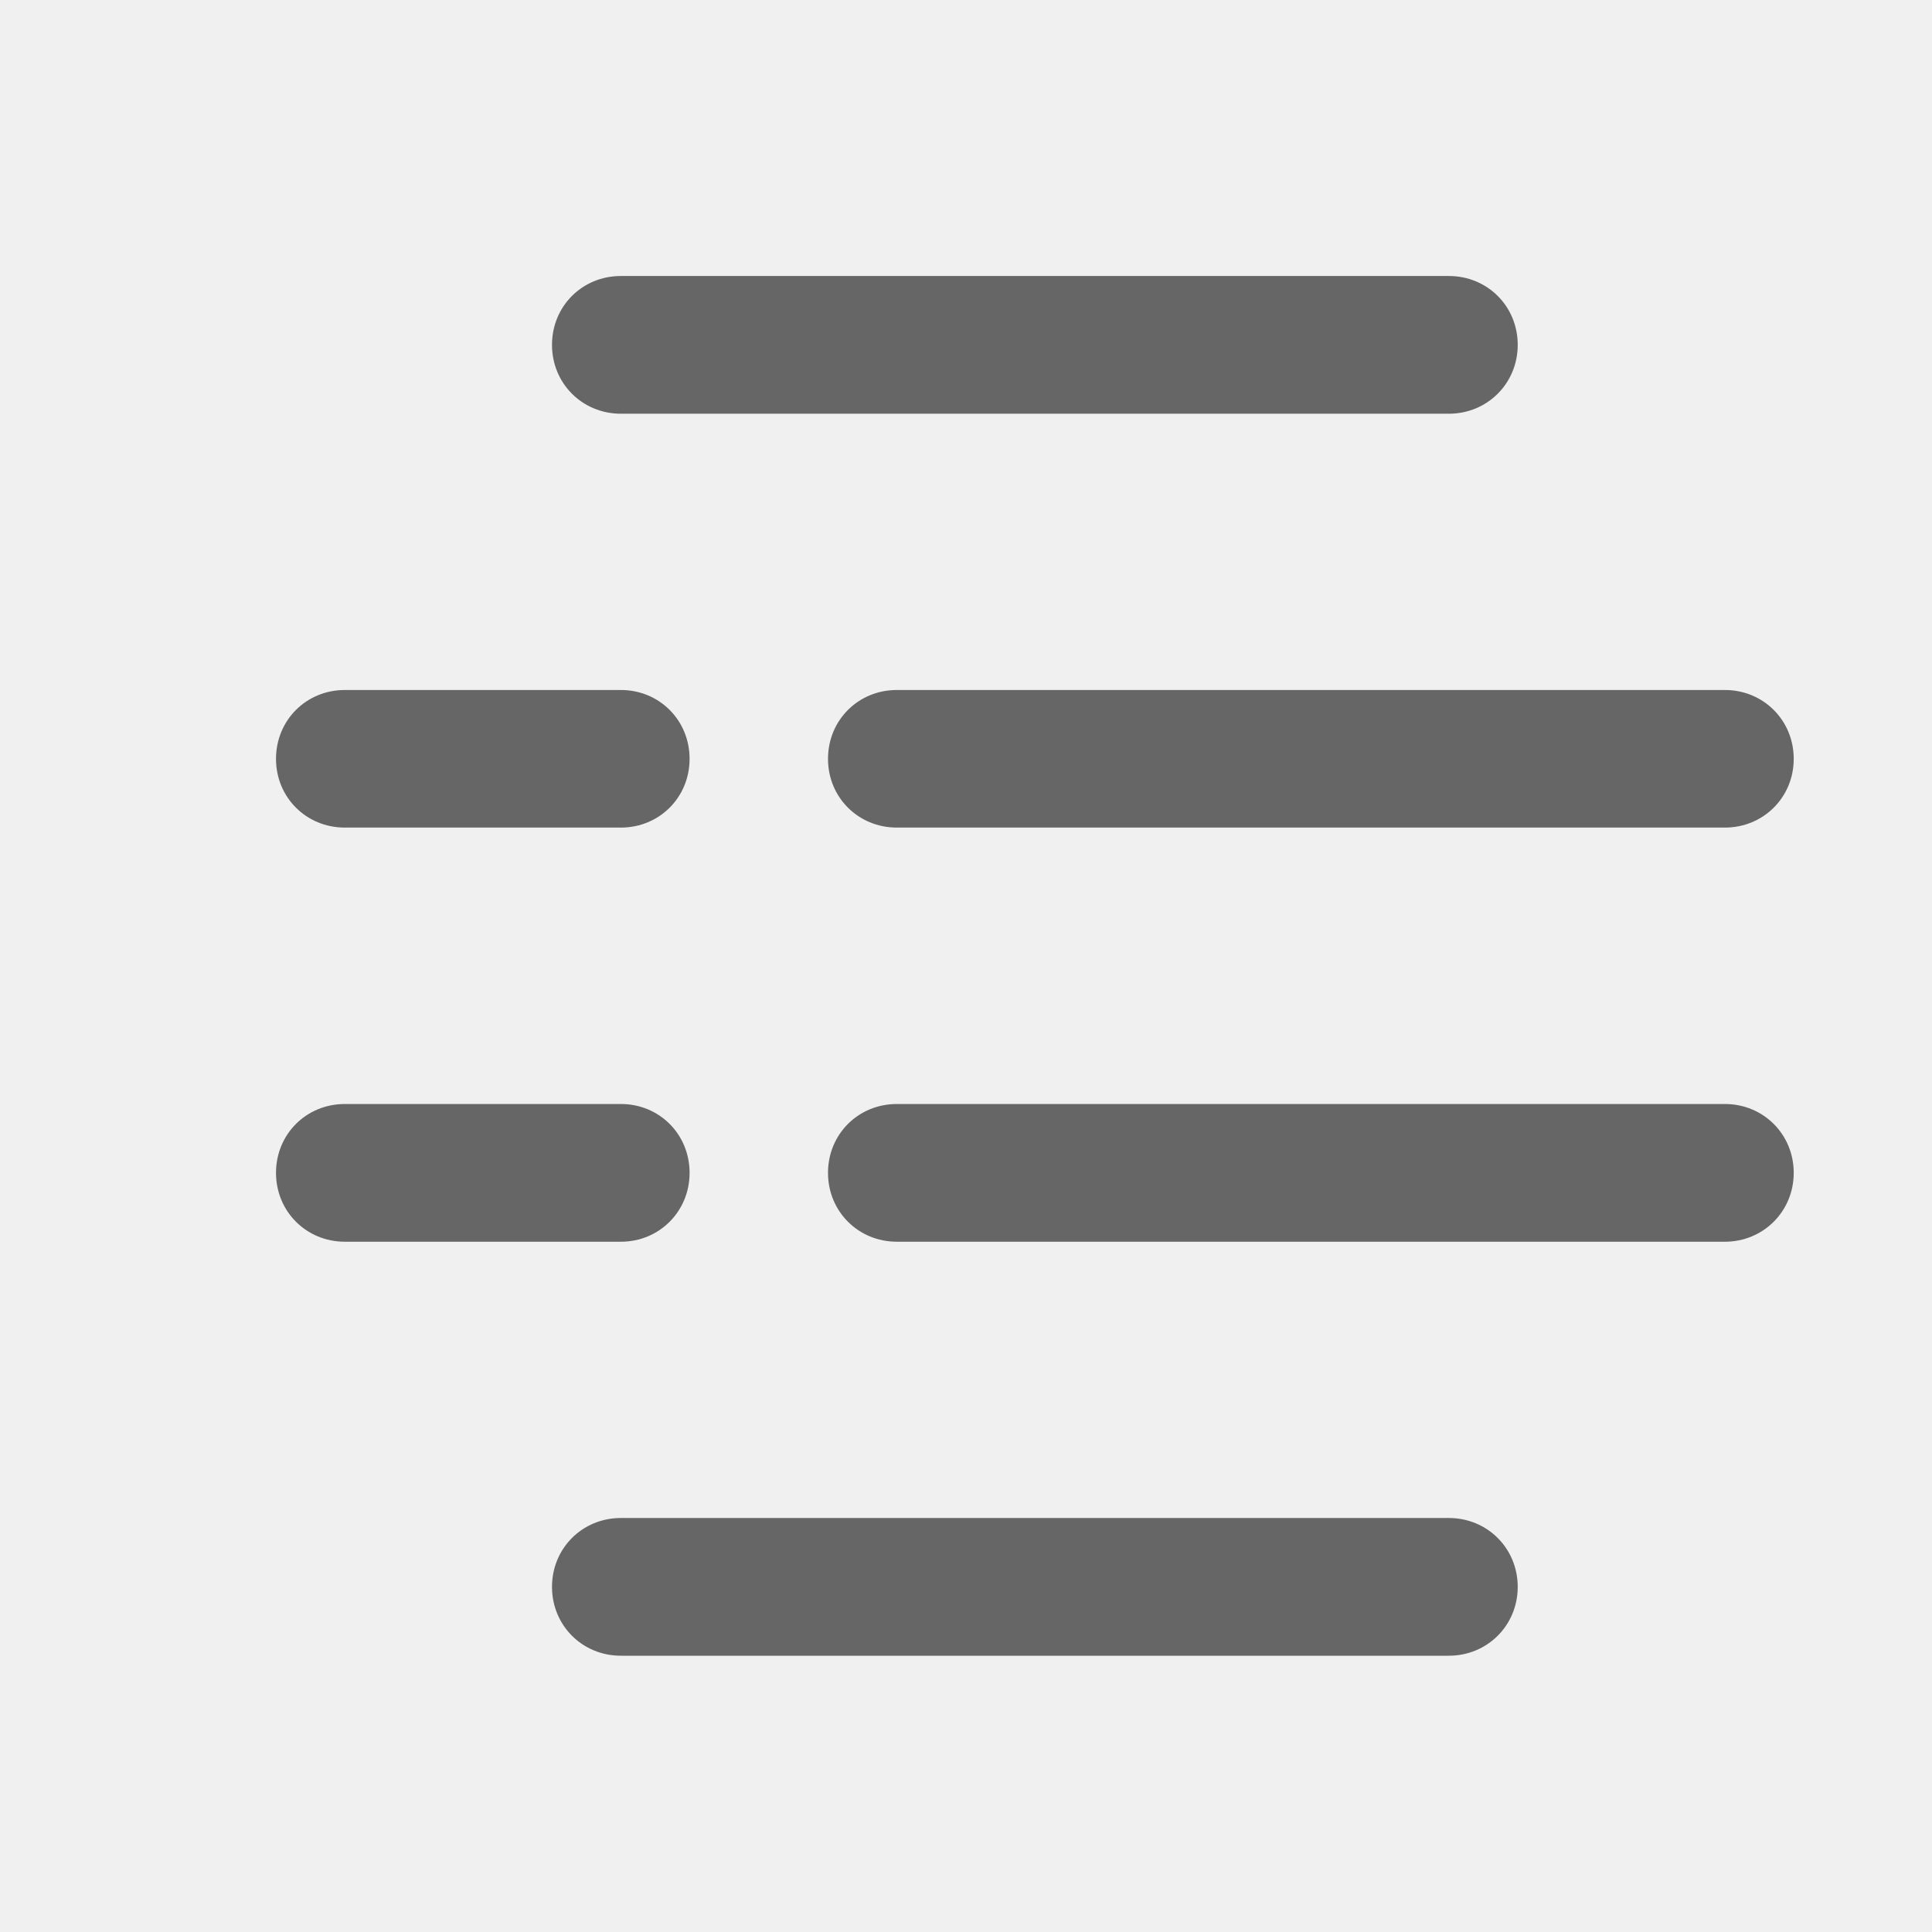
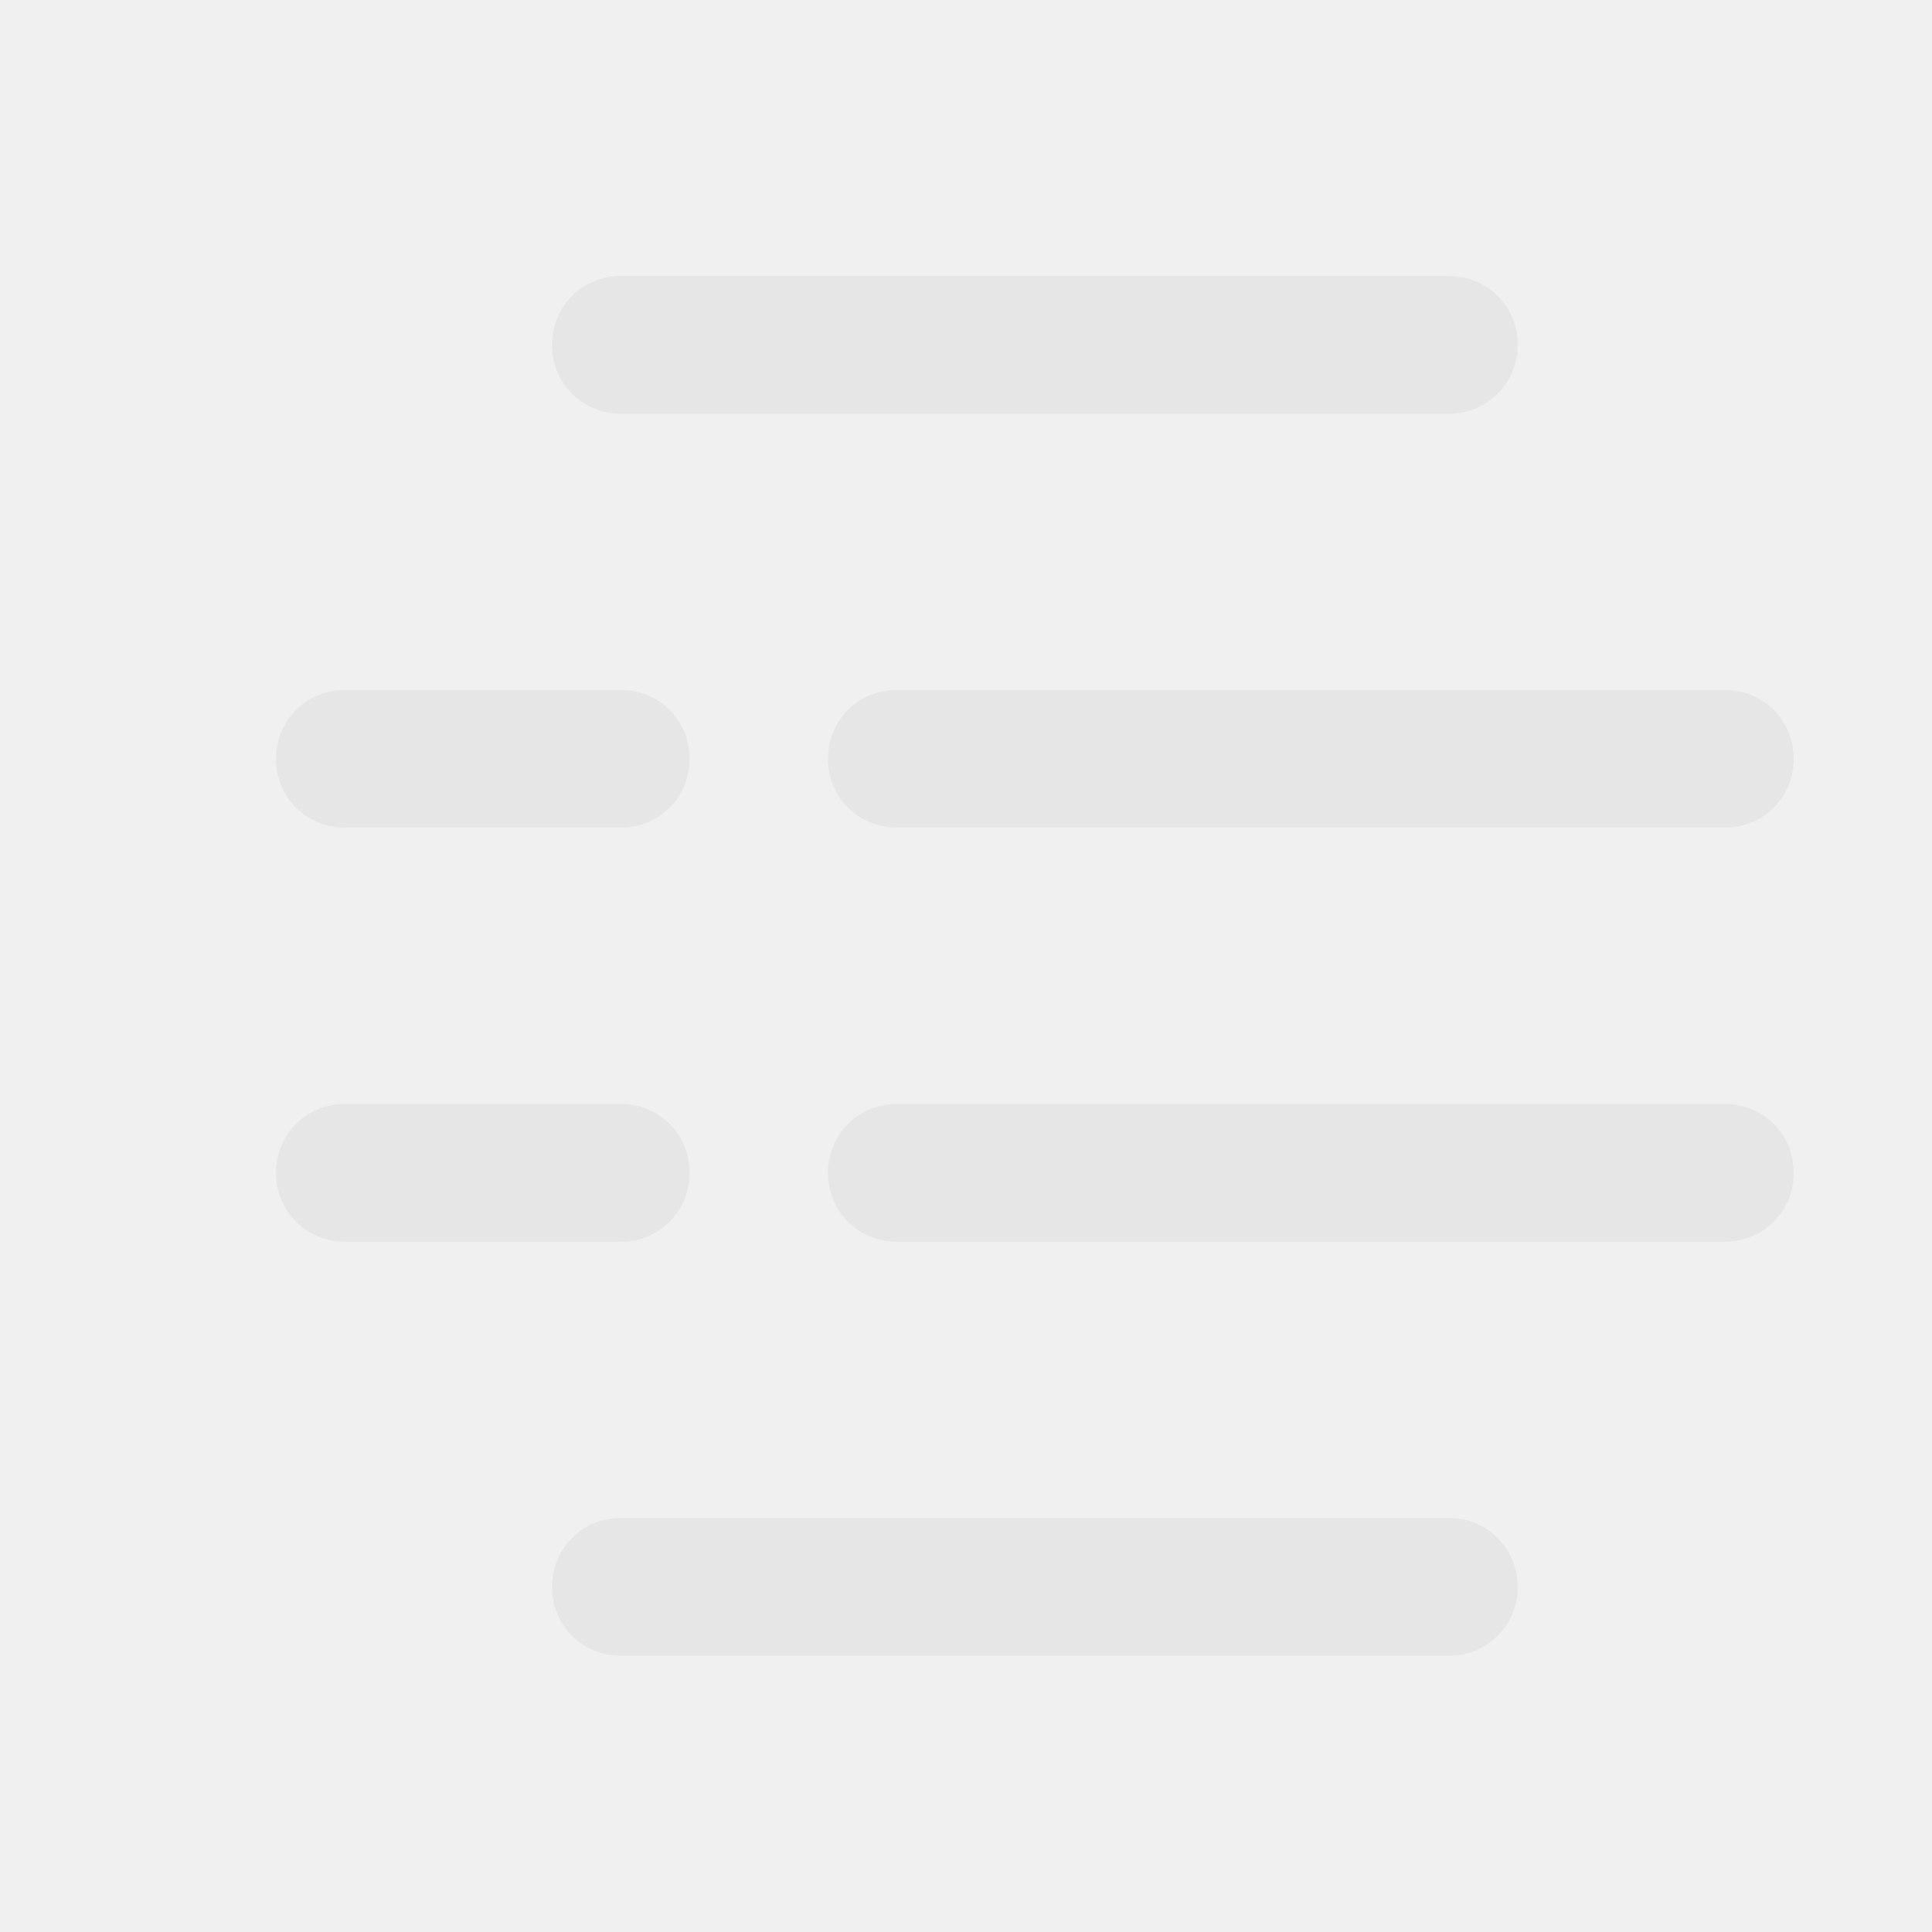
<svg xmlns="http://www.w3.org/2000/svg" width="14" height="14" viewBox="0 0 14 14" fill="none">
  <g clip-path="url(#clip0_4008_35)">
-     <path fill-rule="evenodd" clip-rule="evenodd" d="M4.499 2.998H10.499C10.778 2.998 10.998 2.778 10.998 2.499C10.998 2.219 10.778 2 10.499 2H4.499C4.219 2 4 2.219 4 2.499C4 2.778 4.219 2.998 4.499 2.998ZM2 5.499C2 5.219 2.219 5 2.499 5H4.499C4.778 5 4.997 5.219 4.997 5.499C4.997 5.778 4.778 5.997 4.499 5.997H2.499C2.219 5.997 2 5.778 2 5.499ZM12.499 5.997H6.499C6.219 5.997 6 5.778 6 5.499C6 5.219 6.219 5 6.499 5H12.499C12.778 5 12.998 5.219 12.998 5.499C12.998 5.778 12.778 5.997 12.499 5.997ZM2 8.499C2 8.219 2.219 8 2.499 8H4.499C4.778 8 4.997 8.219 4.997 8.499C4.997 8.778 4.778 8.998 4.499 8.998H2.499C2.219 8.998 2 8.778 2 8.499ZM6.499 8.998H12.499C12.778 8.998 12.998 8.778 12.998 8.499C12.998 8.219 12.778 8 12.499 8H6.499C6.219 8 6 8.219 6 8.499C6 8.778 6.219 8.998 6.499 8.998ZM10.499 11.998H4.499C4.219 11.998 4 11.778 4 11.499C4 11.22 4.219 11 4.499 11H10.499C10.778 11 10.998 11.22 10.998 11.499C10.998 11.778 10.778 11.998 10.499 11.998Z" fill="#666666" />
+     <path fill-rule="evenodd" clip-rule="evenodd" d="M4.499 2.998H10.499C10.778 2.998 10.998 2.778 10.998 2.499C10.998 2.219 10.778 2 10.499 2H4.499C4.219 2 4 2.219 4 2.499C4 2.778 4.219 2.998 4.499 2.998ZM2 5.499C2 5.219 2.219 5 2.499 5H4.499C4.778 5 4.997 5.219 4.997 5.499C4.997 5.778 4.778 5.997 4.499 5.997H2.499C2.219 5.997 2 5.778 2 5.499ZM12.499 5.997H6.499C6.219 5.997 6 5.778 6 5.499C6 5.219 6.219 5 6.499 5H12.499C12.778 5 12.998 5.219 12.998 5.499C12.998 5.778 12.778 5.997 12.499 5.997ZM2 8.499C2 8.219 2.219 8 2.499 8H4.499C4.778 8 4.997 8.219 4.997 8.499C4.997 8.778 4.778 8.998 4.499 8.998H2.499C2.219 8.998 2 8.778 2 8.499ZM6.499 8.998H12.499C12.778 8.998 12.998 8.778 12.998 8.499C12.998 8.219 12.778 8 12.499 8H6.499C6.219 8 6 8.219 6 8.499C6 8.778 6.219 8.998 6.499 8.998ZM10.499 11.998H4.499C4.219 11.998 4 11.778 4 11.499C4 11.22 4.219 11 4.499 11H10.499C10.778 11 10.998 11.22 10.998 11.499C10.998 11.778 10.778 11.998 10.499 11.998Z" fill="#E6E6E6" />
  </g>
  <defs>
    <clipPath id="clip0_4008_35">
      <rect width="14" height="14" fill="white" />
    </clipPath>
  </defs>
</svg>
